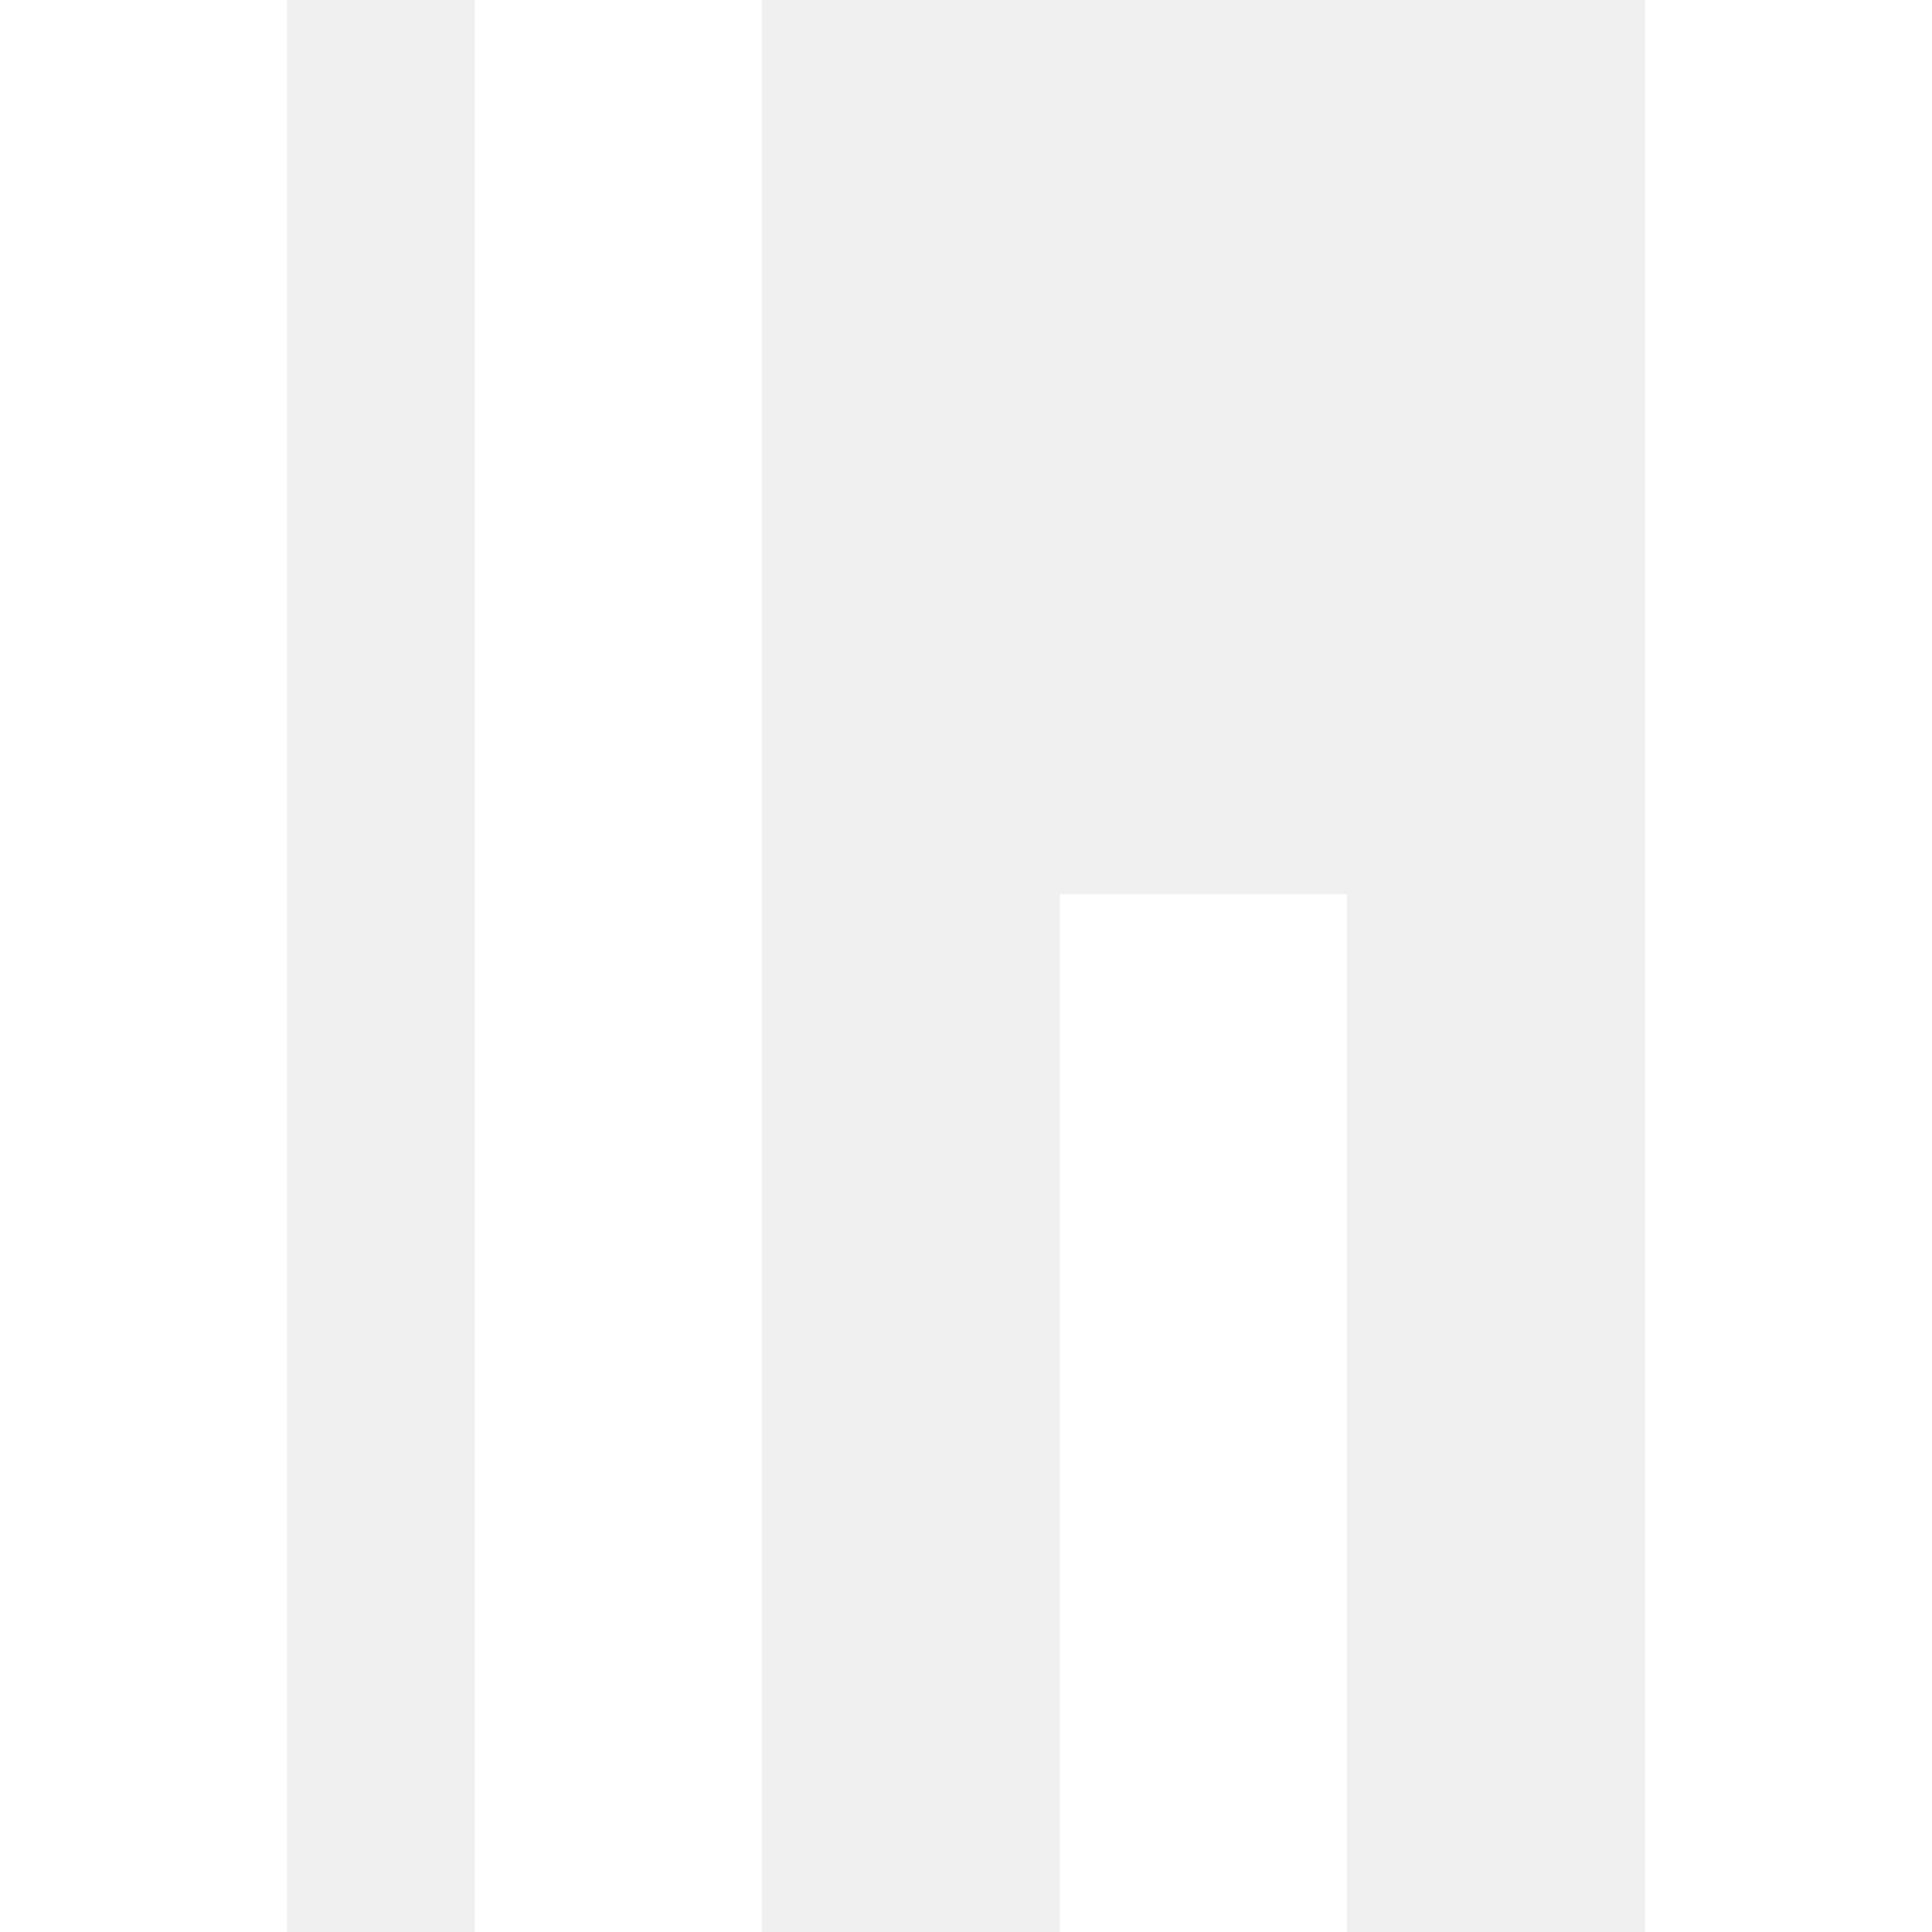
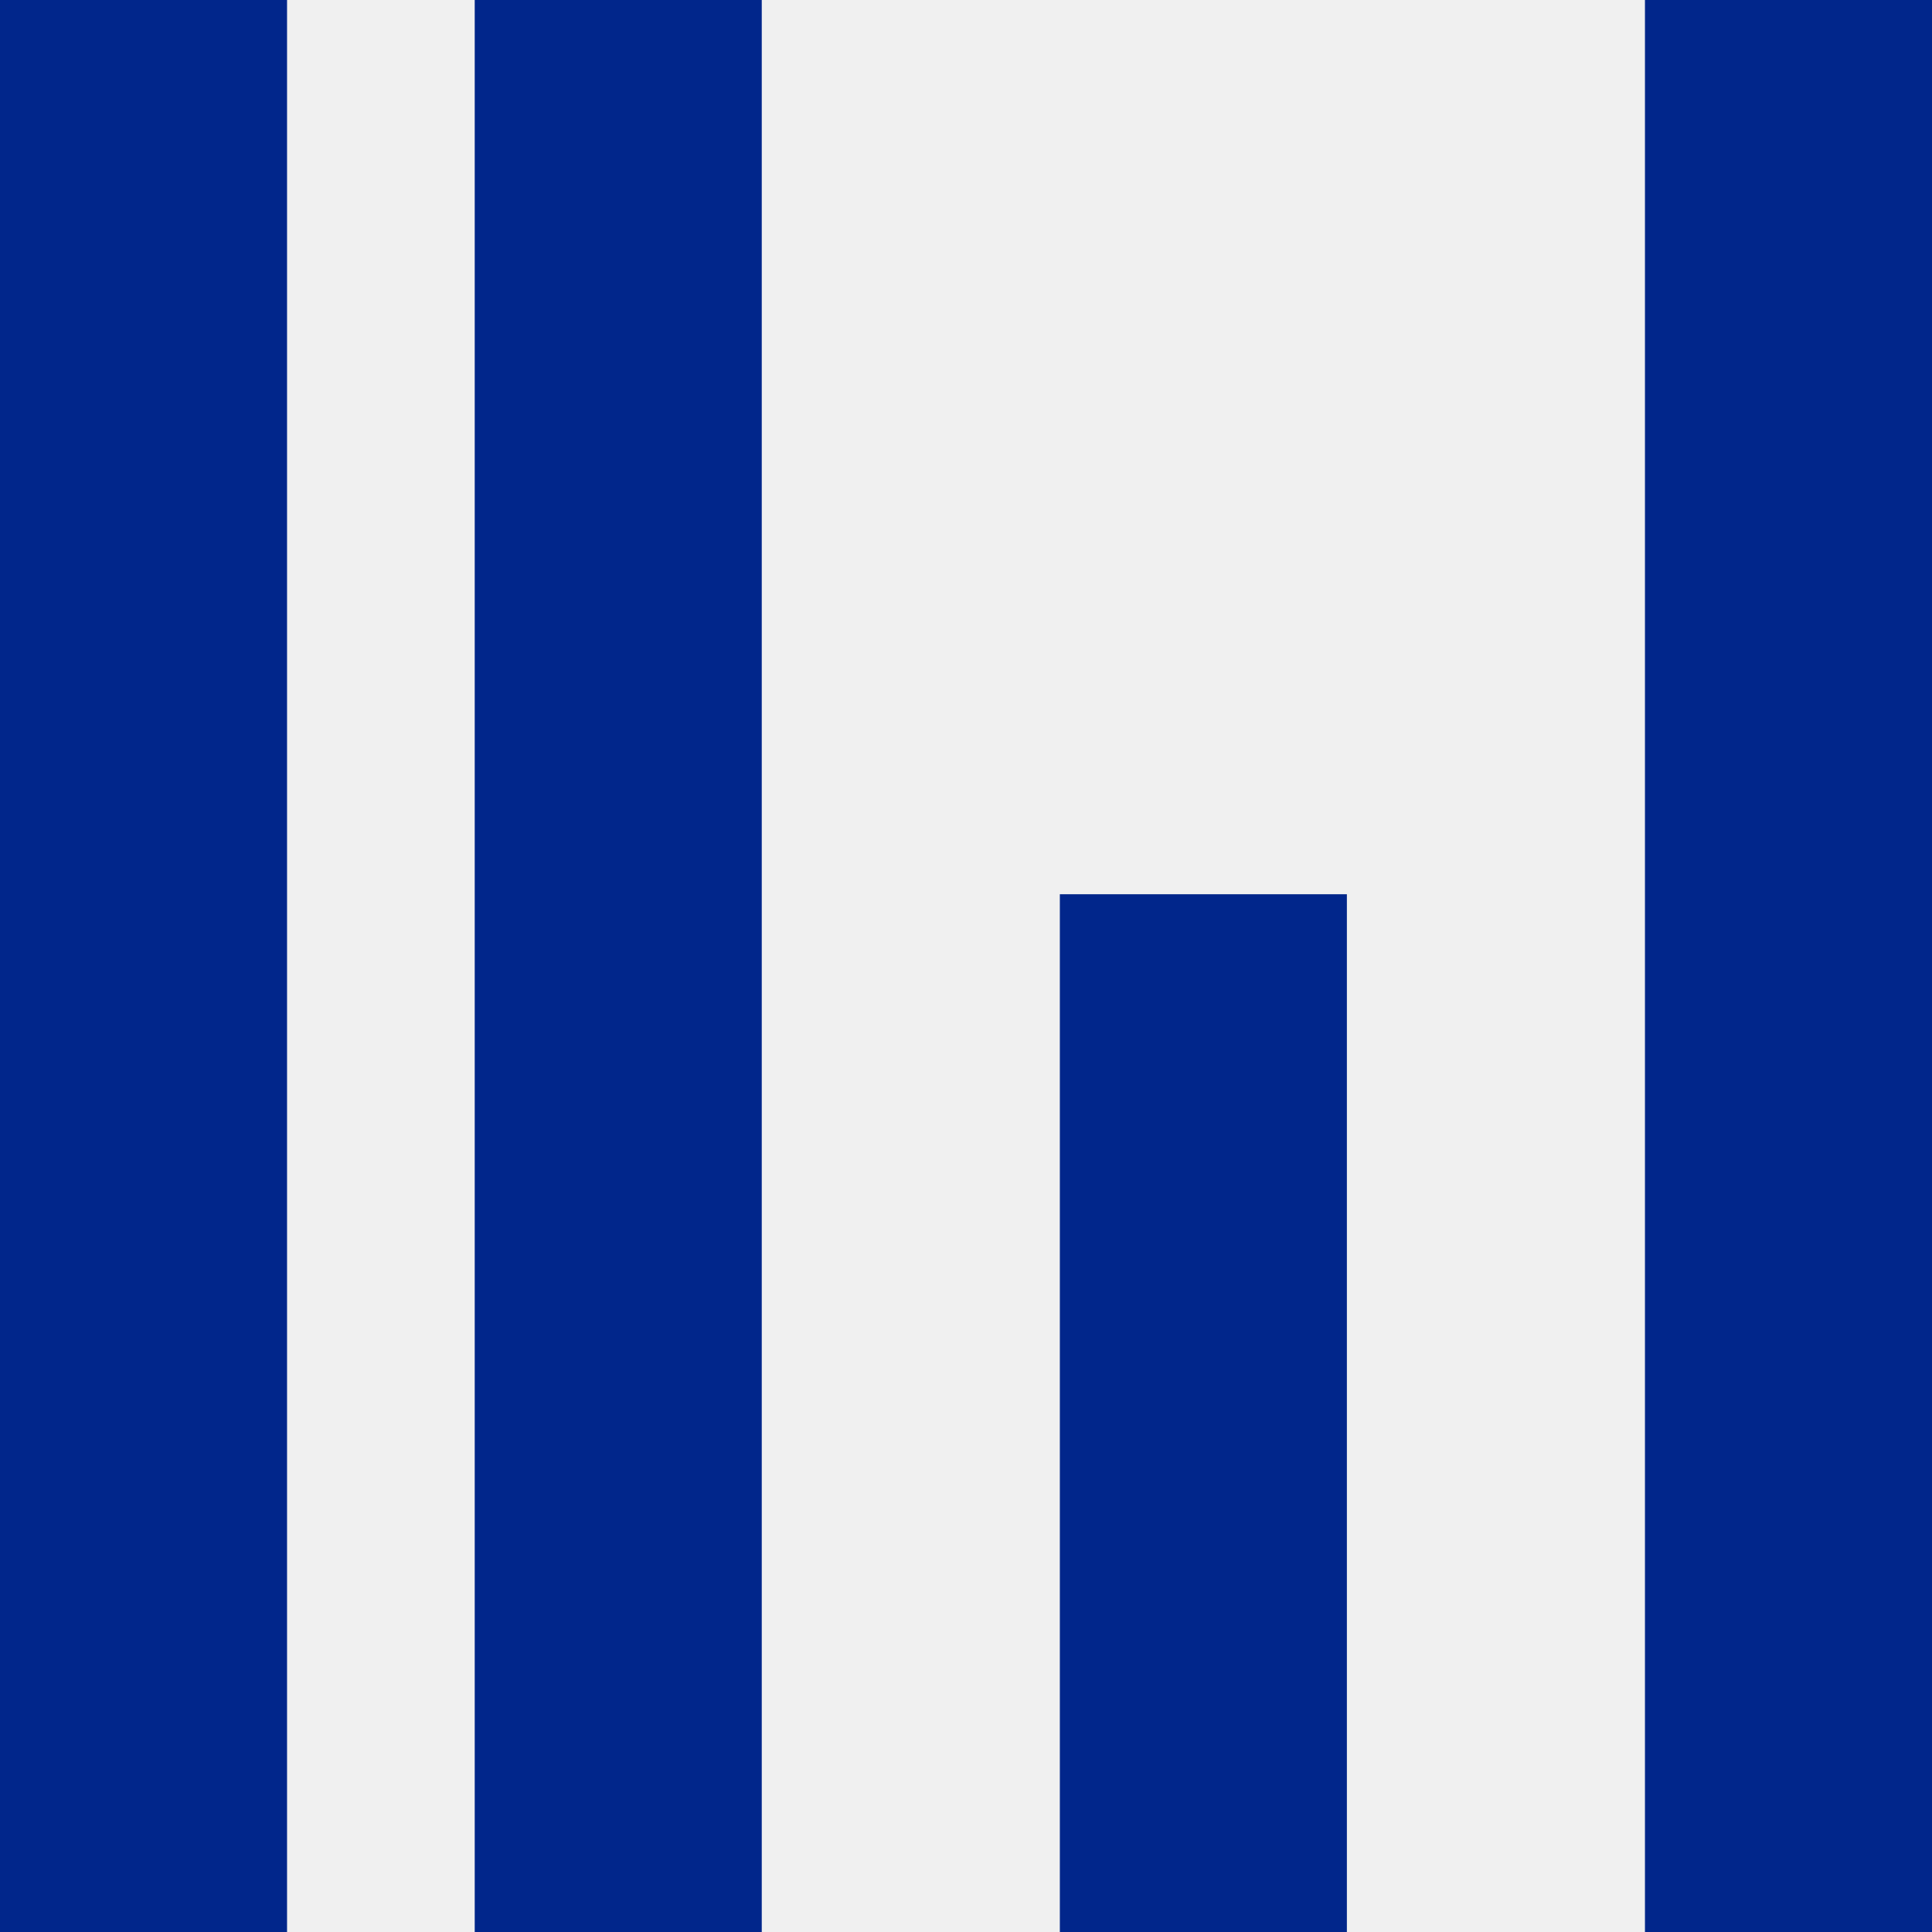
<svg xmlns="http://www.w3.org/2000/svg" width="175" height="175" viewBox="0 0 175 175" fill="none">
  <g clip-path="url(#clip0_5_25)">
-     <rect width="26" height="175" fill="white" />
-     <rect x="43" width="26" height="175" fill="white" />
-     <rect x="149" width="26" height="175" fill="white" />
-     <rect x="96" y="81" width="26" height="94" fill="white" />
+     <rect width="26" height="175" fill="#01268B" />
+     <rect x="43" width="26" height="175" fill="#01268B" />
+     <rect x="149" width="26" height="175" fill="#01268B" />
+     <rect x="96" y="81" width="26" height="94" fill="#01268B" />
  </g>
  <defs>
    <clipPath id="clip0_5_25">
-       <rect width="175" height="175" fill="white" />
+       <rect width="175" height="175" fill="#01268B" />
    </clipPath>
  </defs>
</svg>
